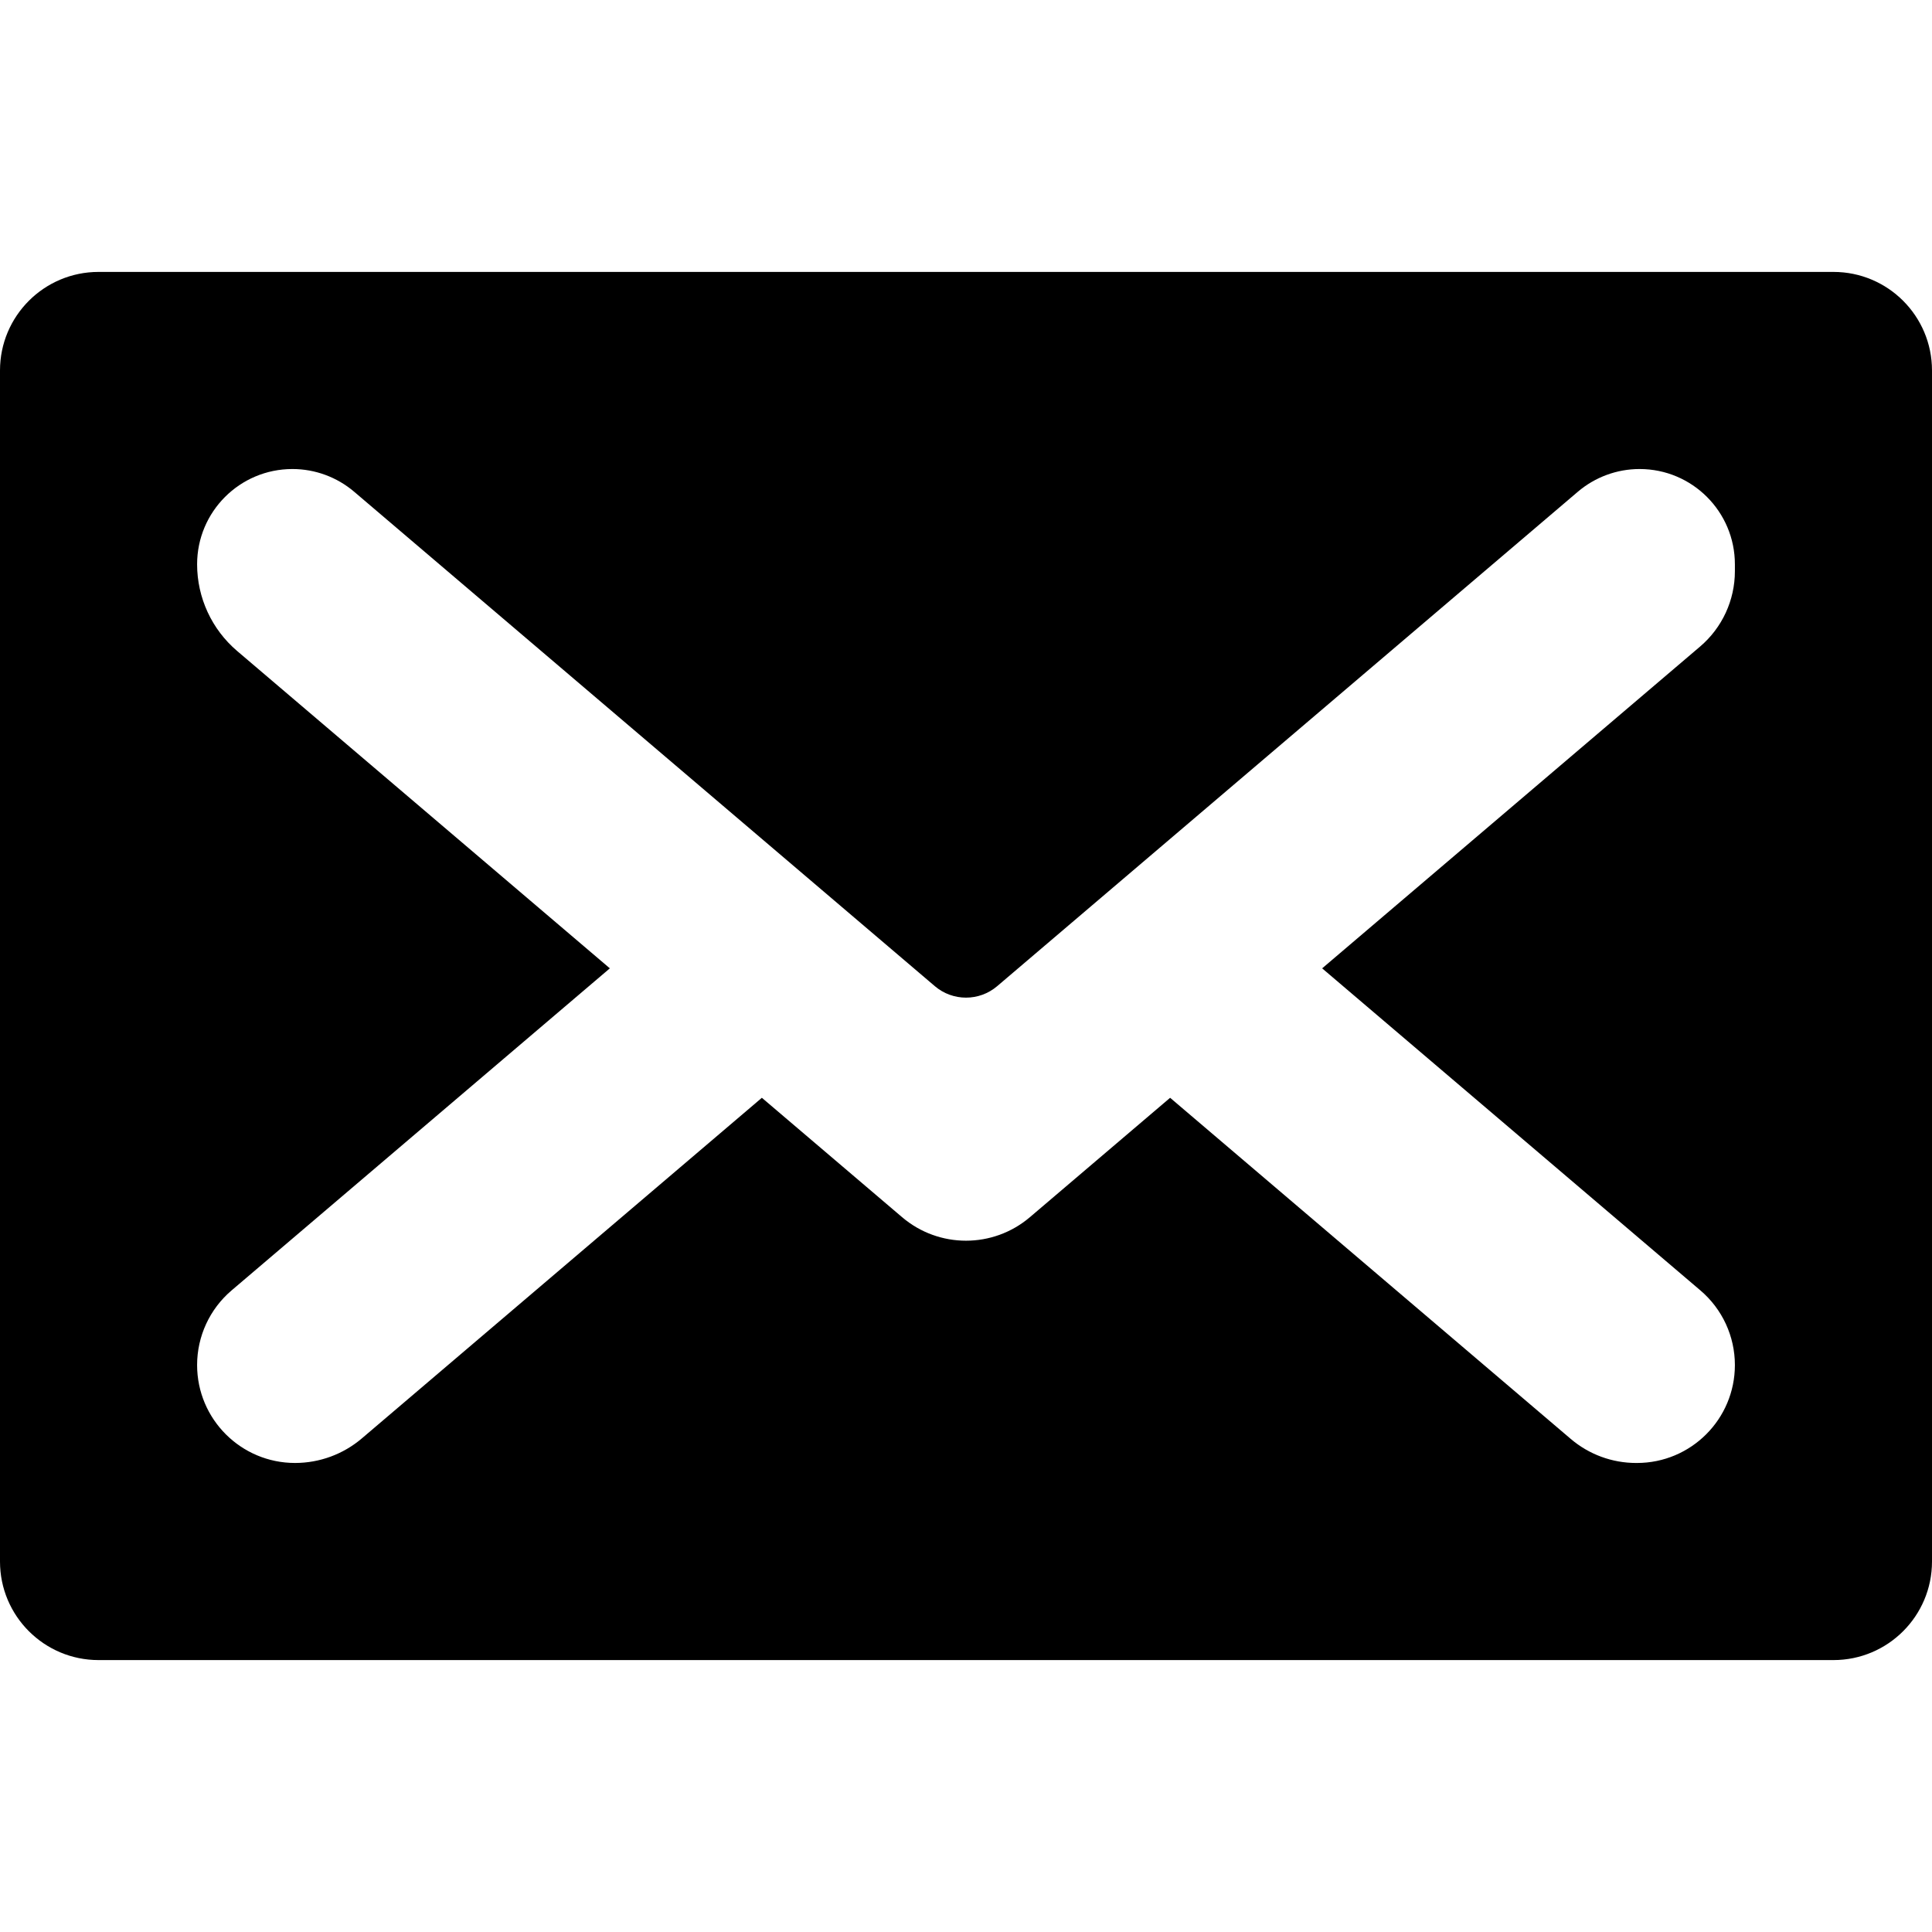
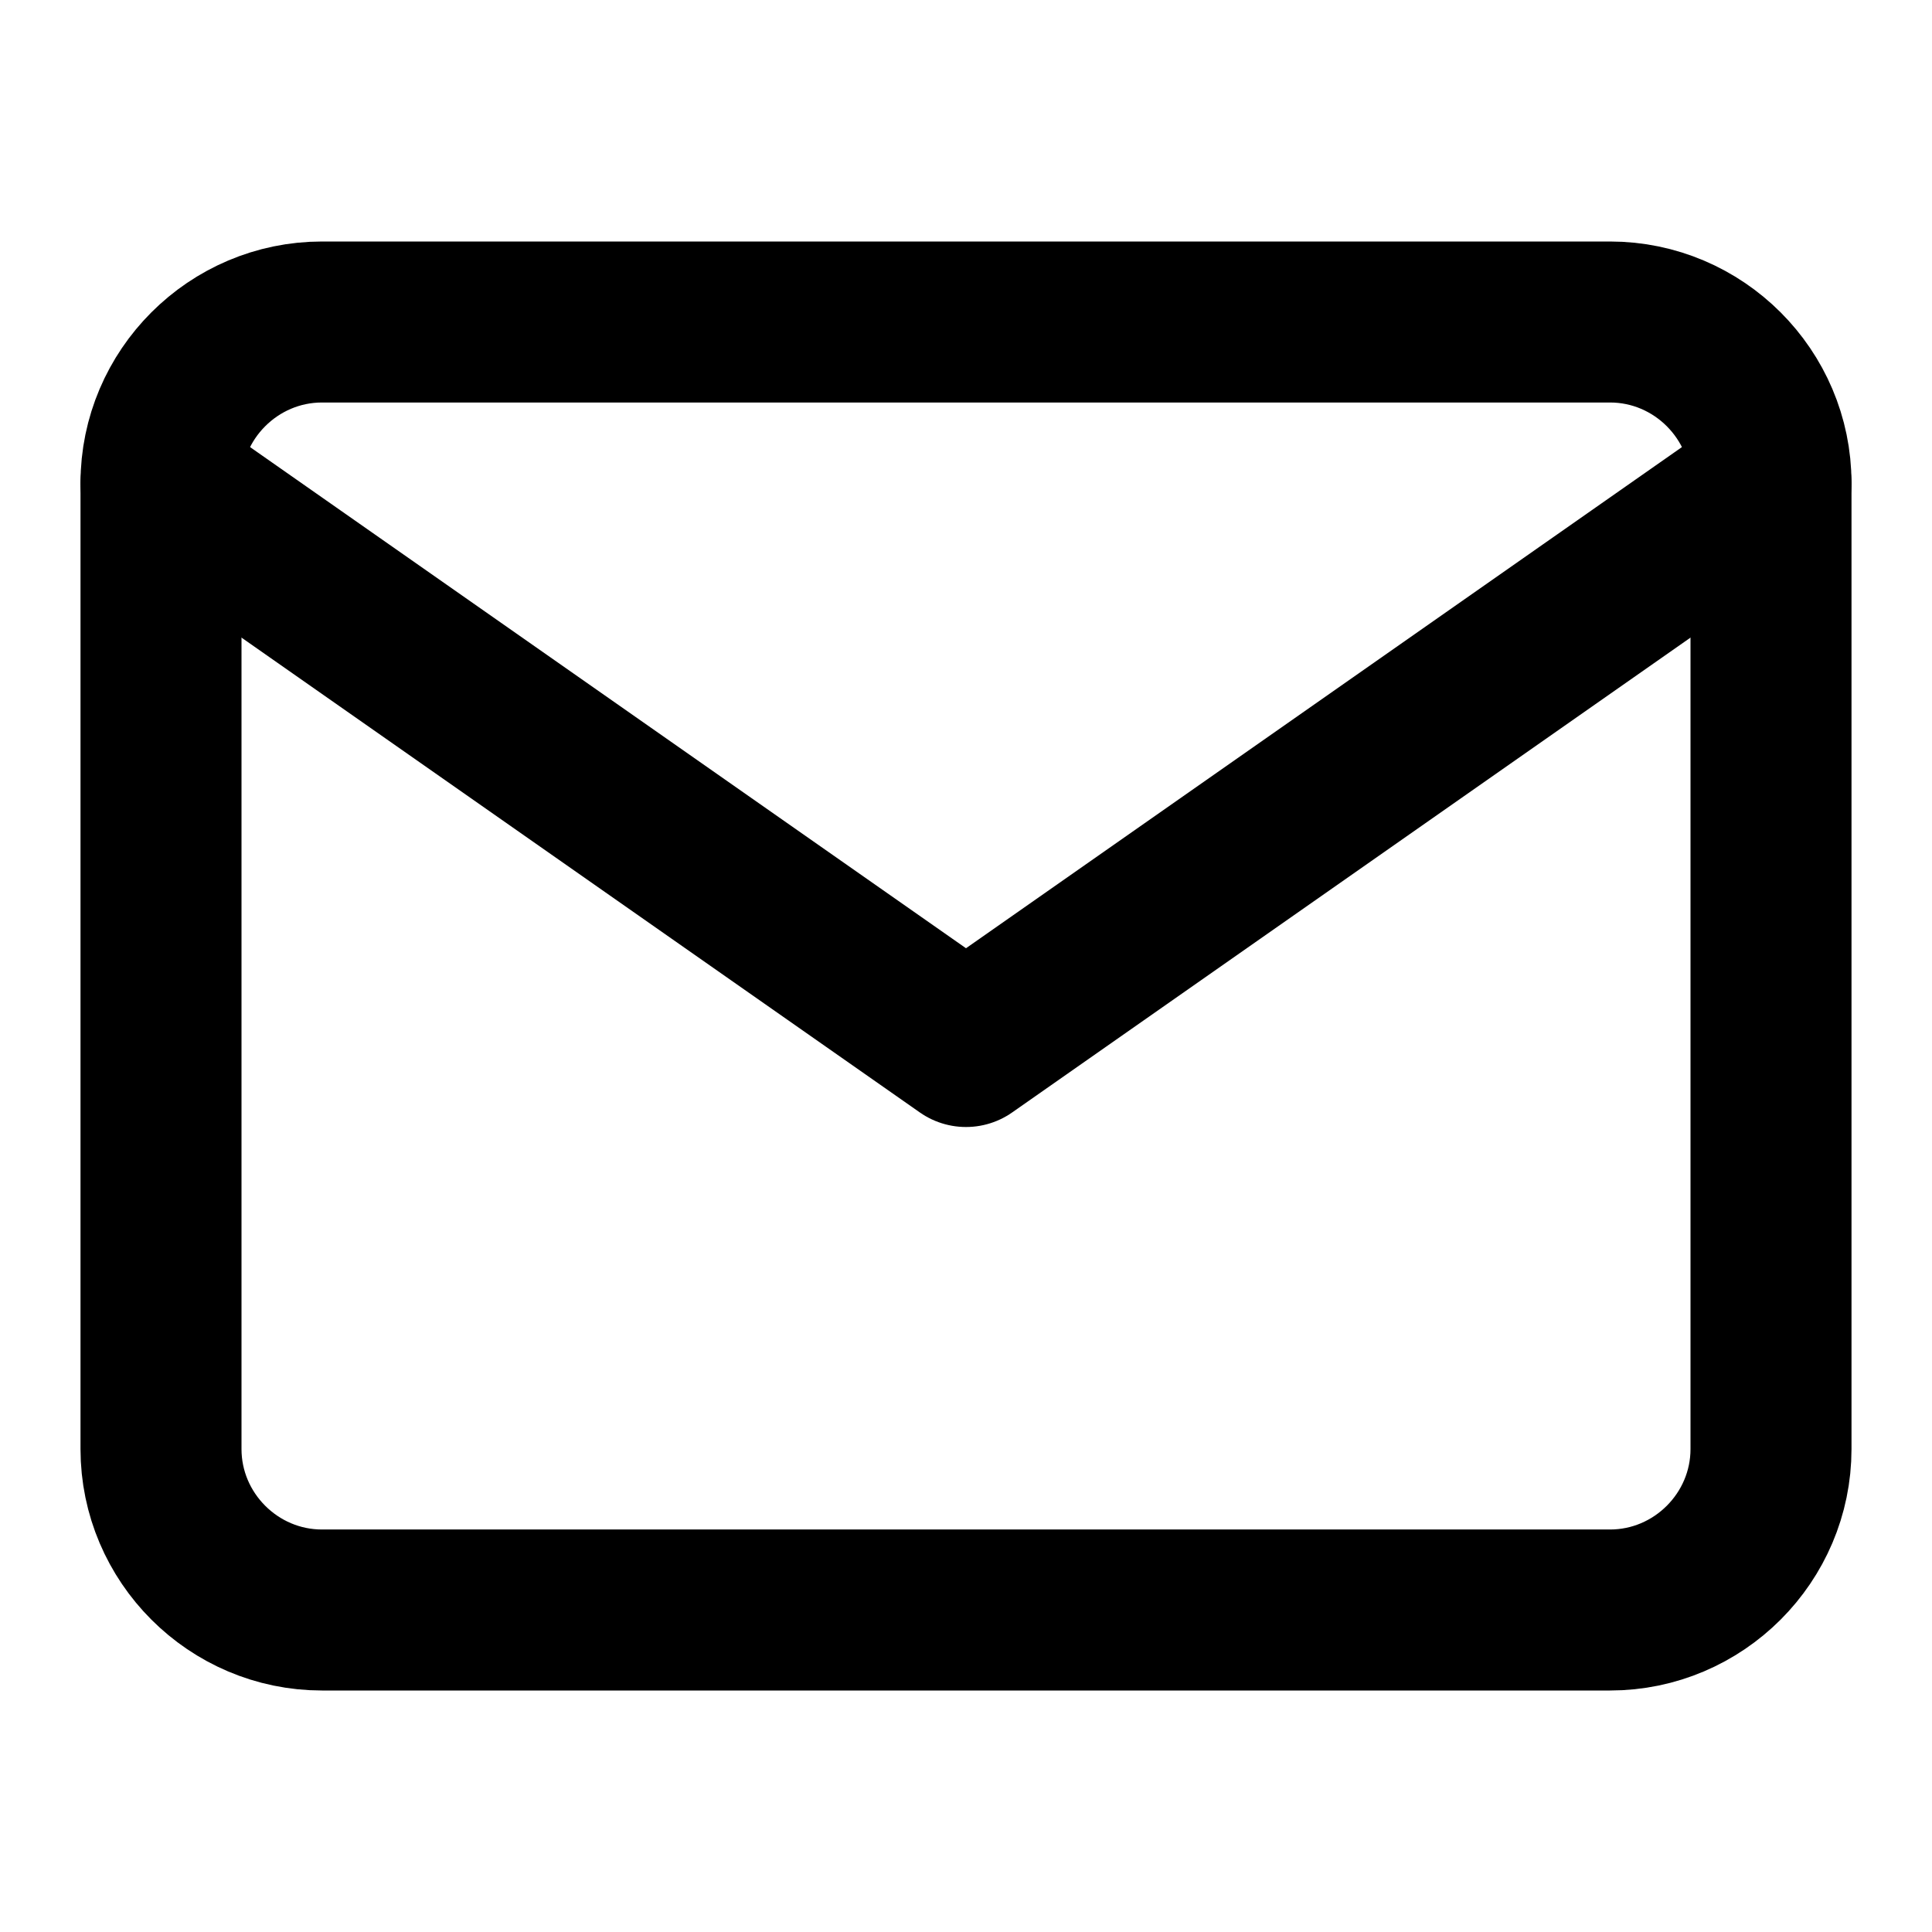
- <svg xmlns="http://www.w3.org/2000/svg" version="1.1" id="Capa_1" x="0px" y="0px" viewBox="0 0 294.048 294.048" style="enable-background:new 0 0 294.048 294.048;" xml:space="preserve">
-   <path d="M294.048,56.386c0-8.284-6.716-15-15-15H15c-8.284,0-15,6.716-15,15v181.276c0,8.284,6.716,15,15,15h264.048  c8.284,0,15-6.716,15-15V56.386z M264.048,86.936c0,4.415-1.937,8.607-5.298,11.469l-57.52,48.976l57.575,49.023  c3.327,2.832,5.243,6.982,5.243,11.351c0,8.233-6.674,14.908-14.908,14.908h-0.128c-3.643,0-7.168-1.297-9.942-3.659l-60.979-51.922  l-21.343,18.172c-2.803,2.386-6.264,3.579-9.725,3.579c-3.461,0-6.922-1.193-9.725-3.579l-21.343-18.172L55.075,218.92  c-2.837,2.416-6.442,3.742-10.168,3.742c-8.233,0-14.908-6.674-14.908-14.908c0-4.369,1.917-8.518,5.243-11.351l57.576-49.023  L36.094,99.082C32.228,95.79,30,90.967,30,85.889c0-8.01,6.493-14.504,14.504-14.504c3.446,0,6.779,1.227,9.403,3.461l88.376,75.248  c2.733,2.327,6.751,2.327,9.485,0l88.375-75.248c2.624-2.234,5.957-3.461,9.402-3.461c8.01,0,14.503,6.493,14.503,14.503V86.936z" />
-   <g>
- </g>
-   <g>
- </g>
-   <g>
- </g>
-   <g>
- </g>
-   <g>
- </g>
-   <g>
- </g>
-   <g>
- </g>
-   <g>
- </g>
-   <g>
- </g>
-   <g>
- </g>
-   <g>
- </g>
-   <g>
- </g>
-   <g>
- </g>
-   <g>
- </g>
-   <g>
- </g>
+ <svg viewBox="0 0 24 24" fill="none" stroke="currentColor" stroke-width="2" stroke-linecap="round" stroke-linejoin="round" class="feather feather-mail">
+   <path d="M4 4h16c1.1 0 2 .9 2 2v12c0 1.1-.9 2-2 2H4c-1.1 0-2-.9-2-2V6c0-1.1.9-2 2-2z" />
+   <path d="m22 6-10 7L2 6" />
</svg>
